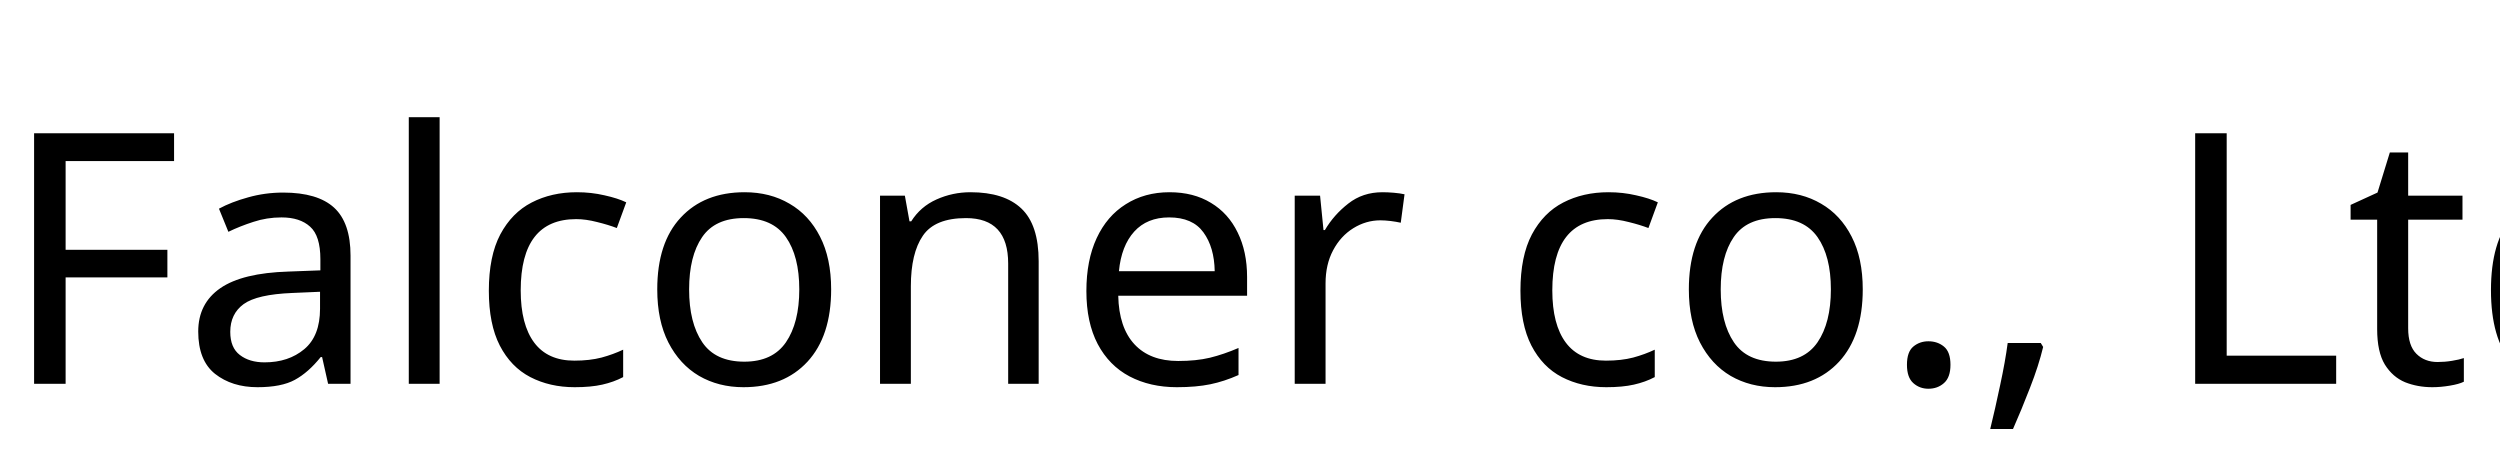
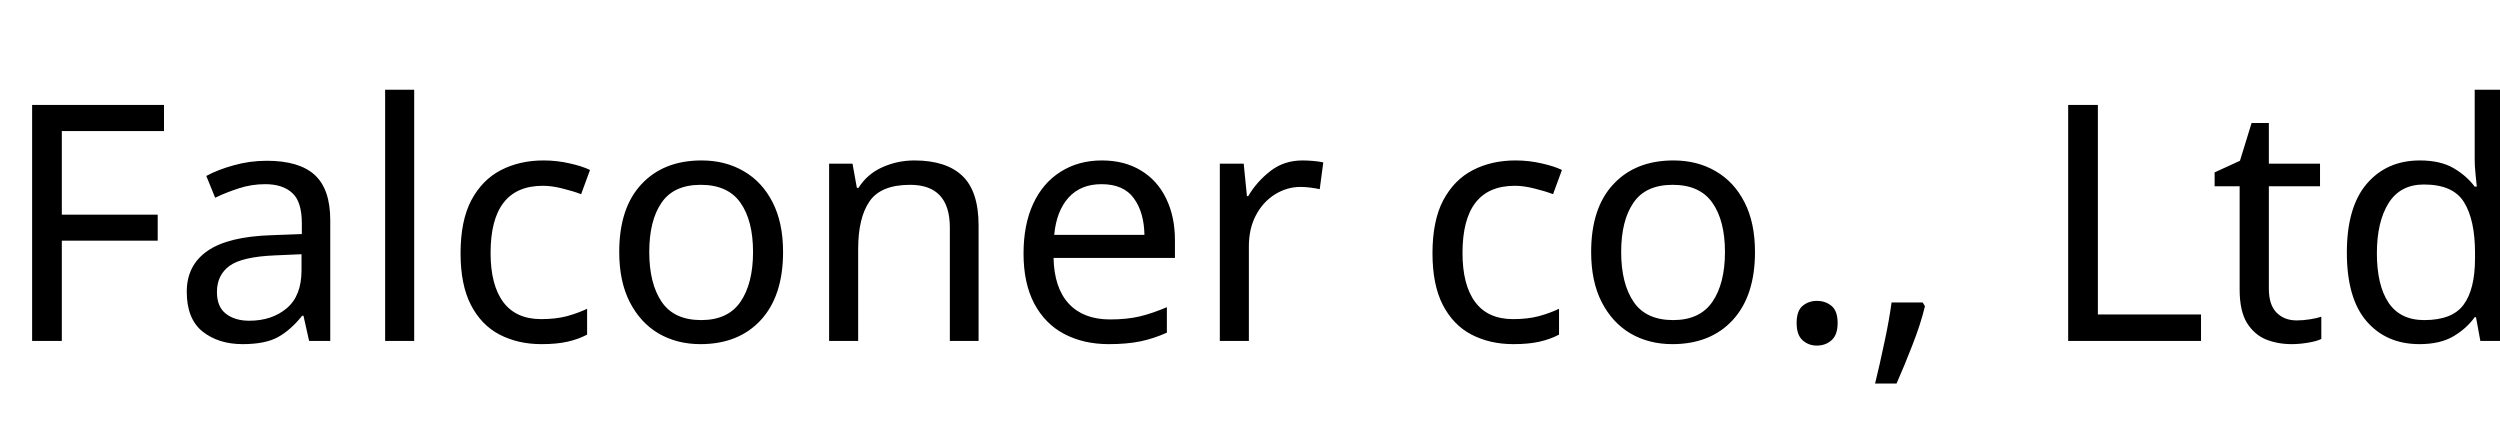
- <svg xmlns="http://www.w3.org/2000/svg" width="228" height="43" viewBox="0 0 228 43">
-   <g id="グループ_561" data-name="グループ 561" transform="translate(-160 -20)">
-     <text id="Falconer_co._Ltd" data-name="Falconer co., Ltd" transform="translate(160 55)" font-size="32" font-family="SegoeUI, Segoe UI">
-       <tspan x="0" y="0">Falconer co., Ltd</tspan>
-     </text>
-   </g>
+ <svg xmlns="http://www.w3.org/2000/svg" width="242" height="41" viewBox="0 0 242 41">
+   <text id="Falconer_co._Ltd" data-name="Falconer co., Ltd" transform="translate(0 33)" font-size="32" font-family="Futura-Medium, Futura" font-weight="500">
+     <tspan x="0" y="0">Falconer co., Ltd</tspan>
+   </text>
</svg>
